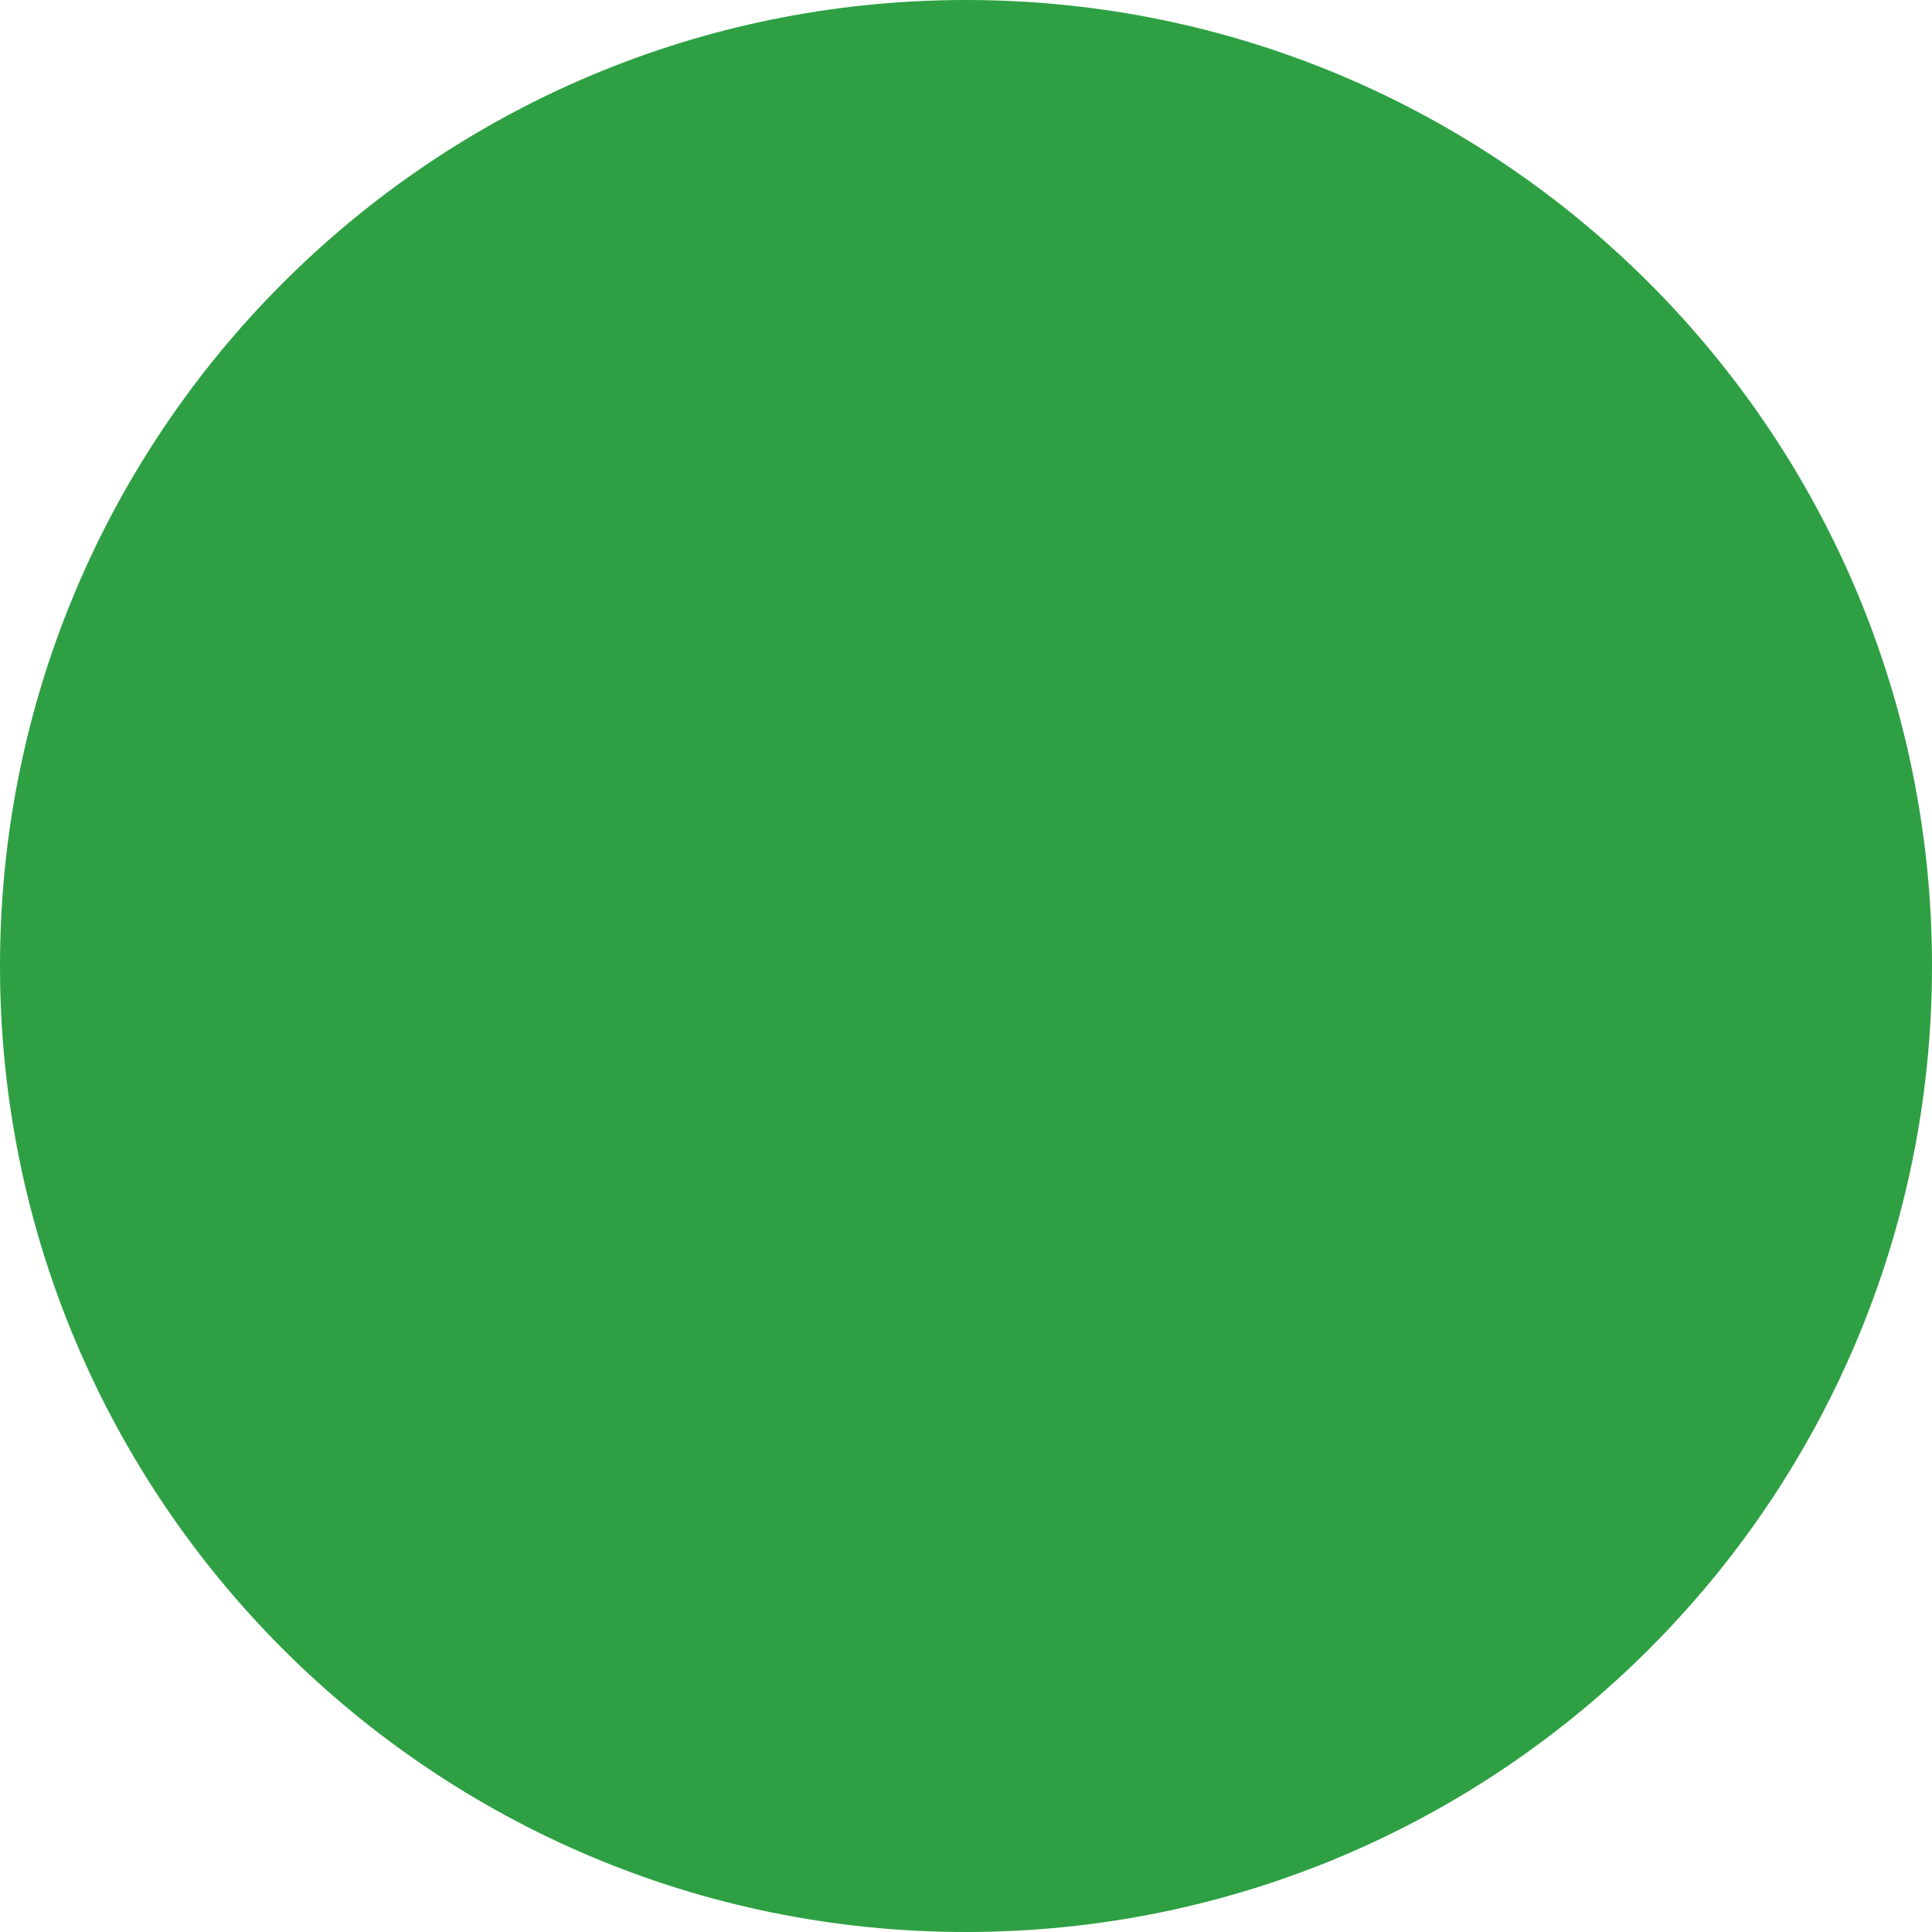
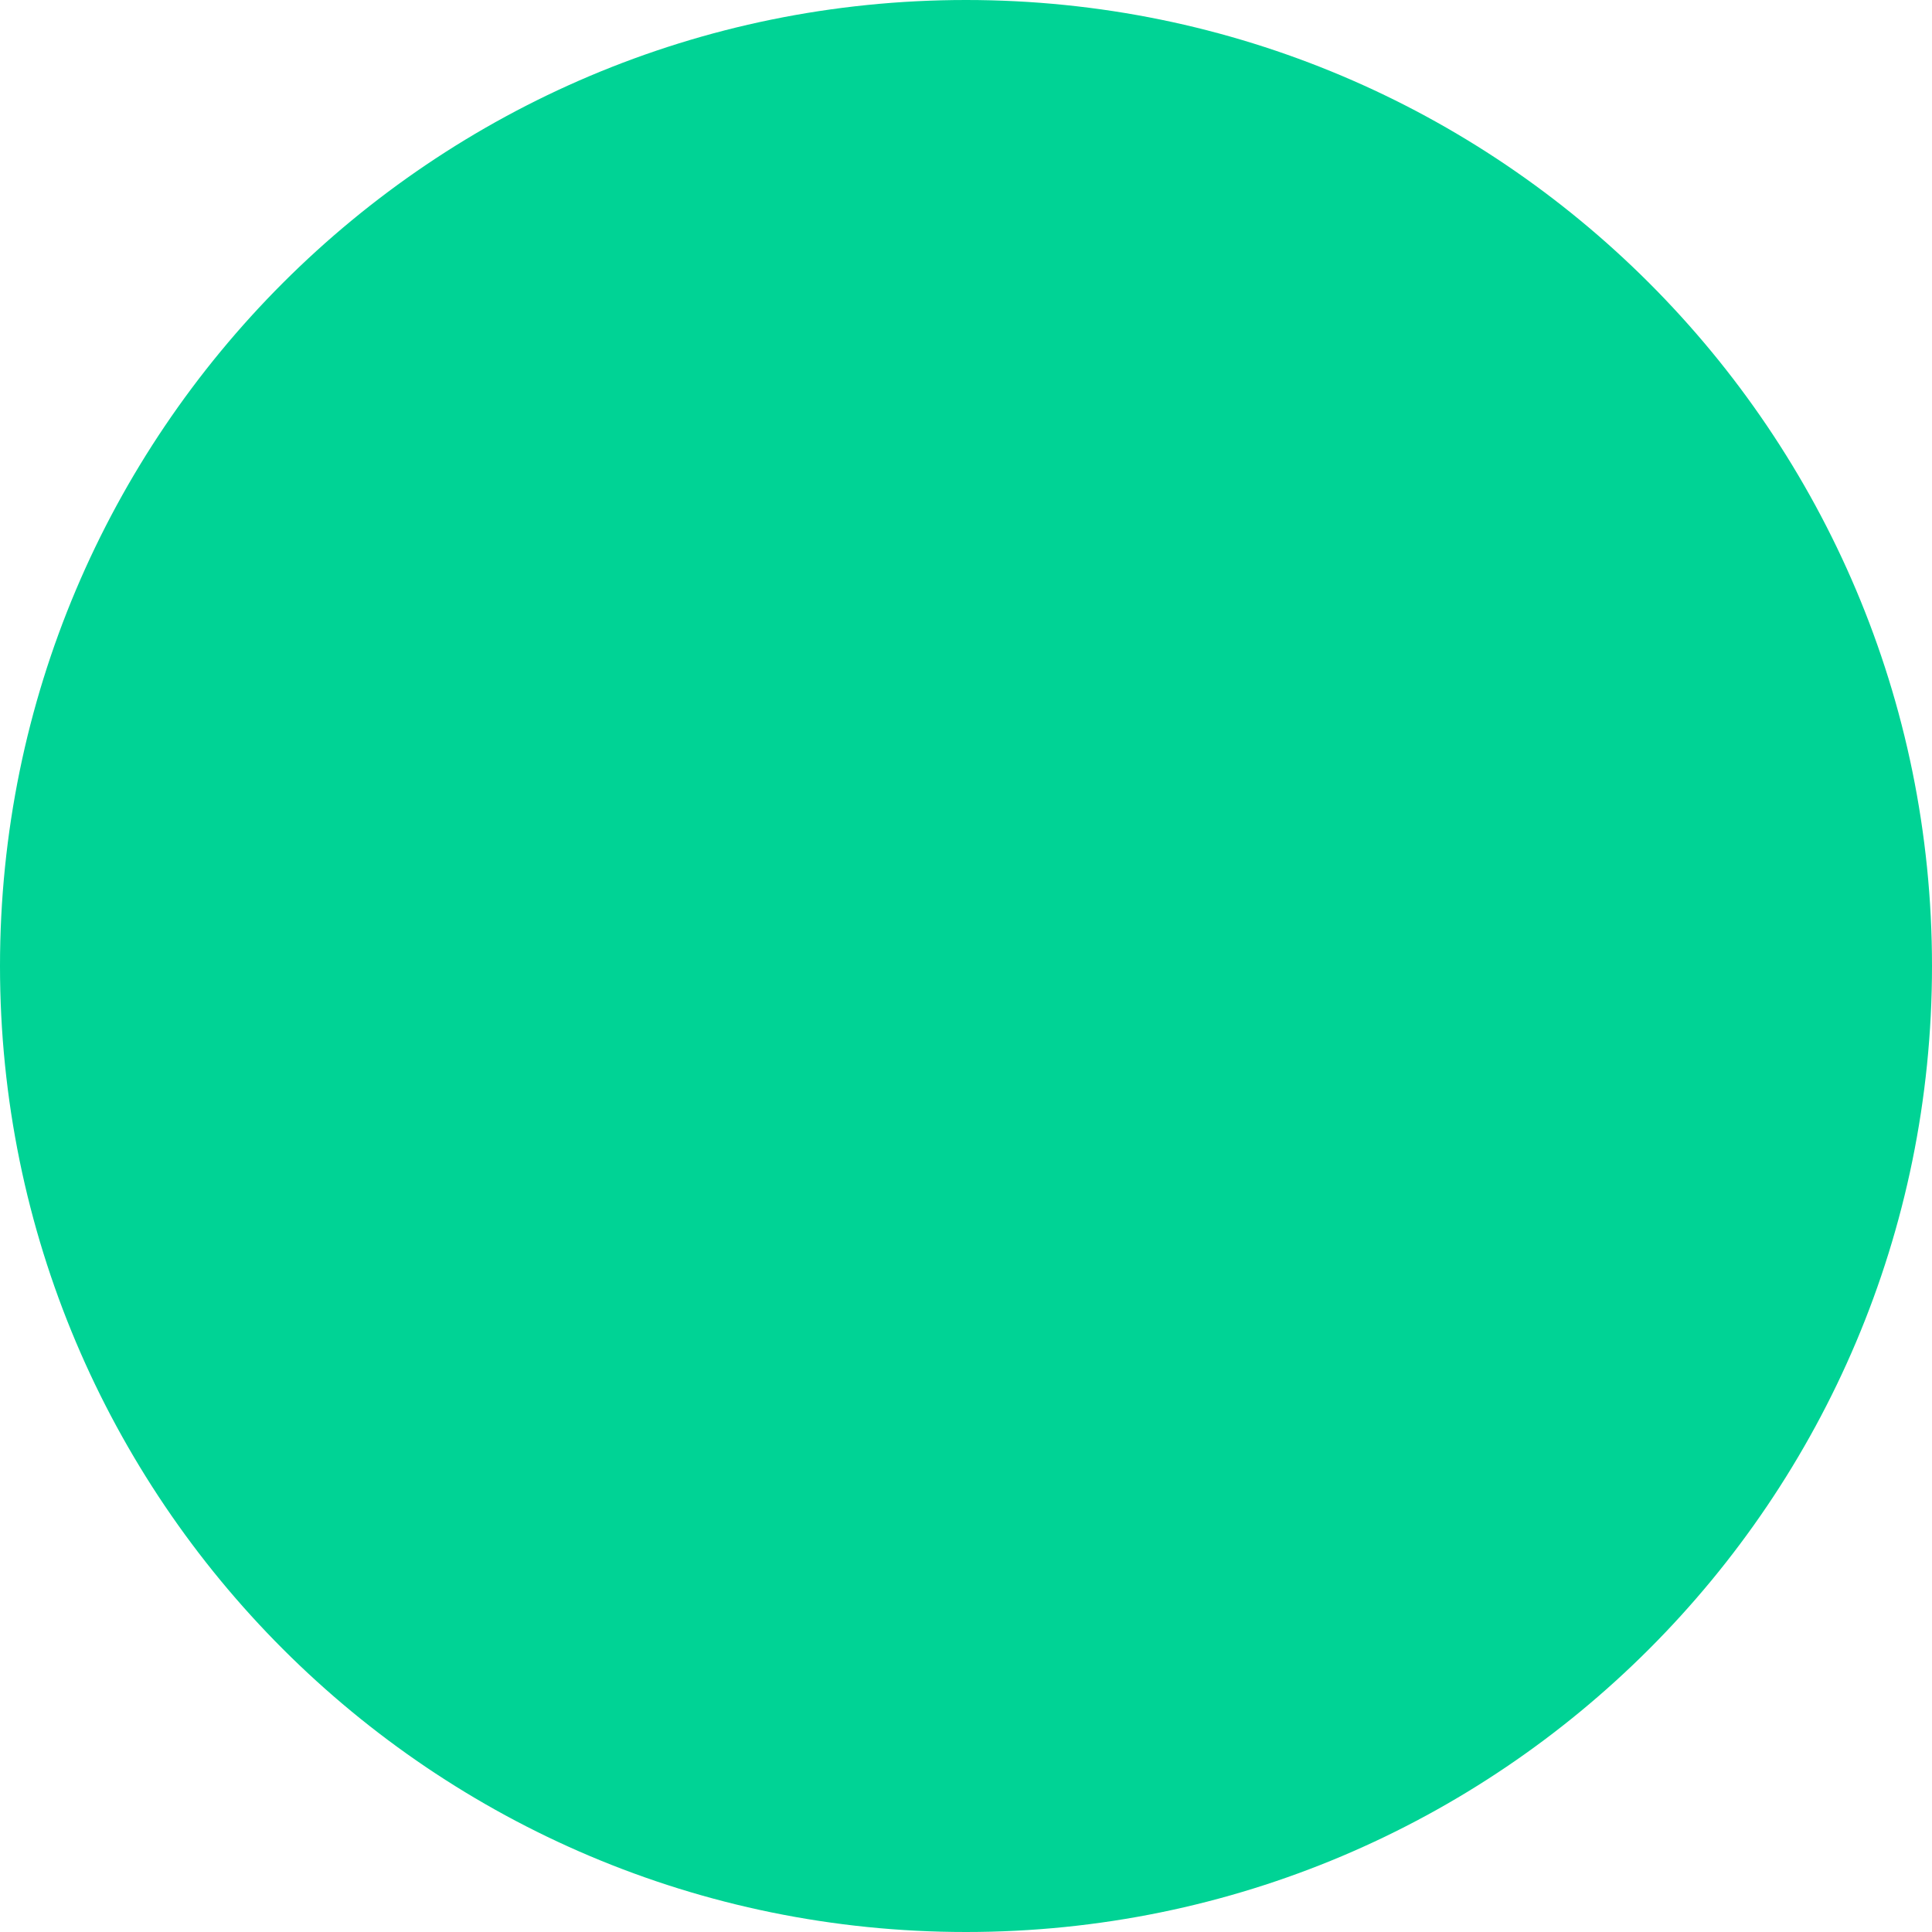
<svg xmlns="http://www.w3.org/2000/svg" width="6" height="6" viewBox="0 0 6 6" fill="none">
-   <path d="M6 3C6 4.657 4.657 6 3 6C1.343 6 0 4.657 0 3C0 1.343 1.343 0 3 0C4.657 0 6 1.343 6 3Z" fill="#2EA043" />
+   <path d="M6 3C6 4.657 4.657 6 3 6C1.343 6 0 4.657 0 3C0 1.343 1.343 0 3 0C4.657 0 6 1.343 6 3Z" fill="#00D395" />
</svg>
